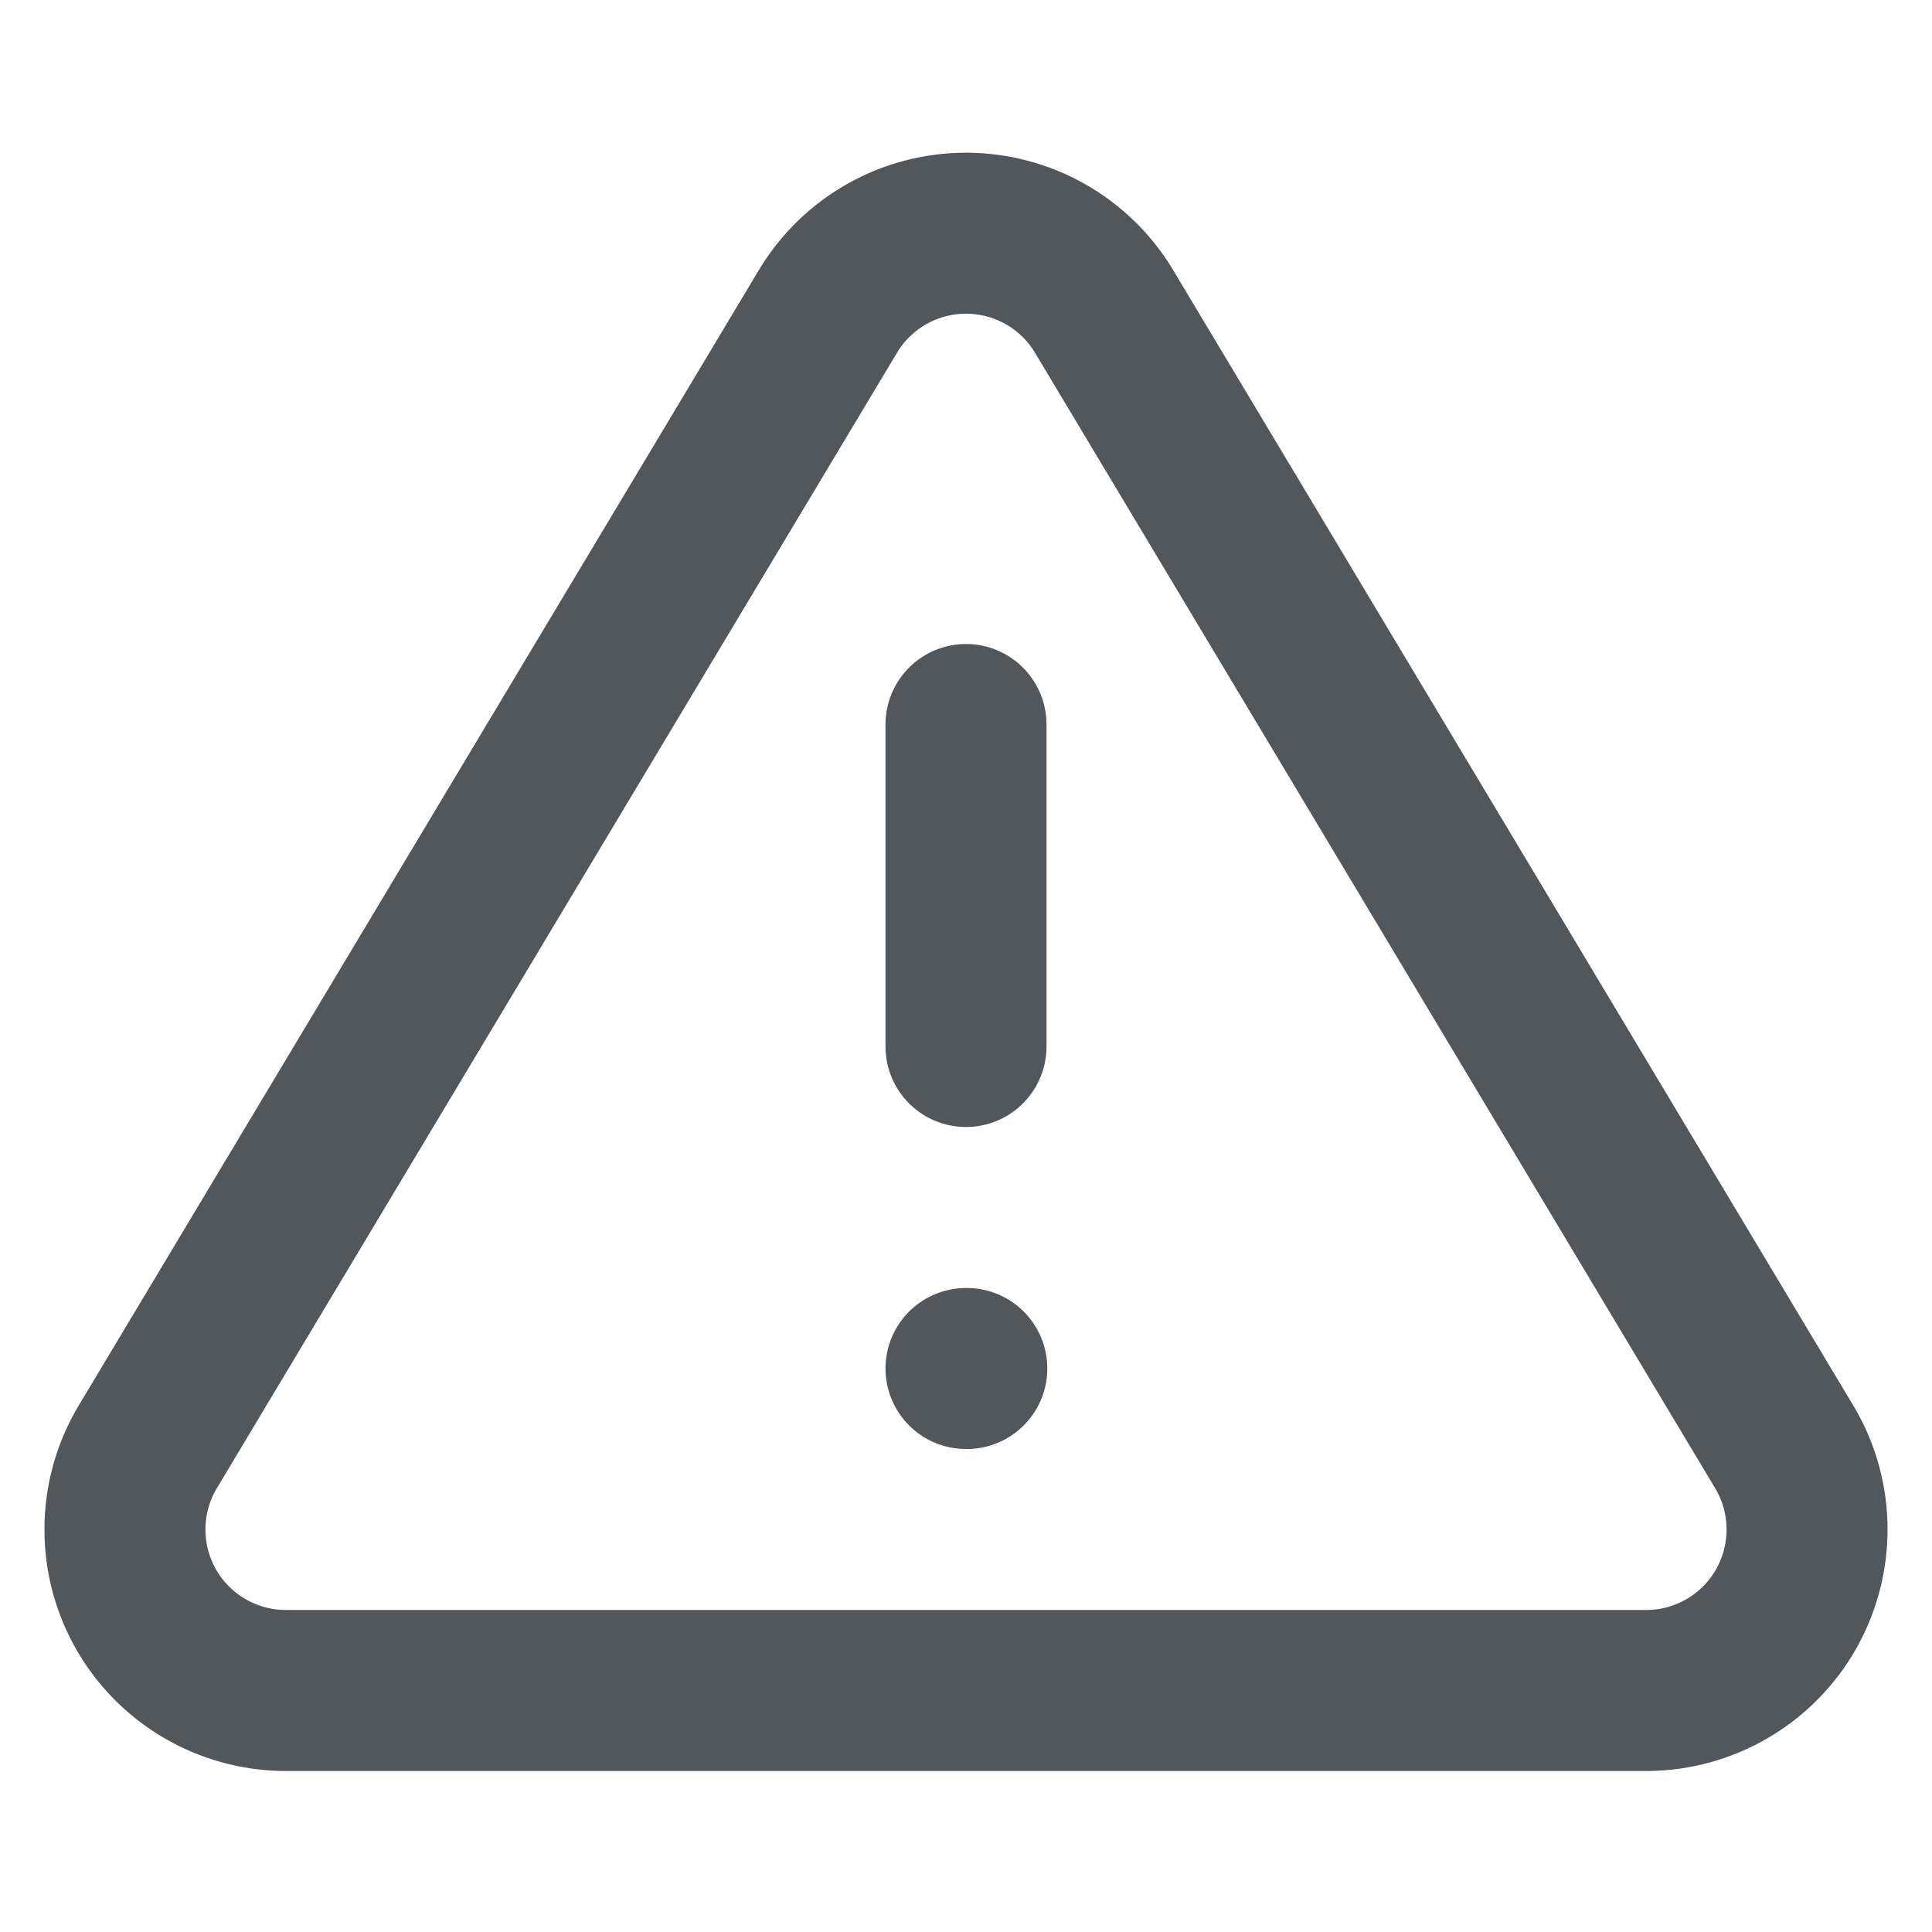
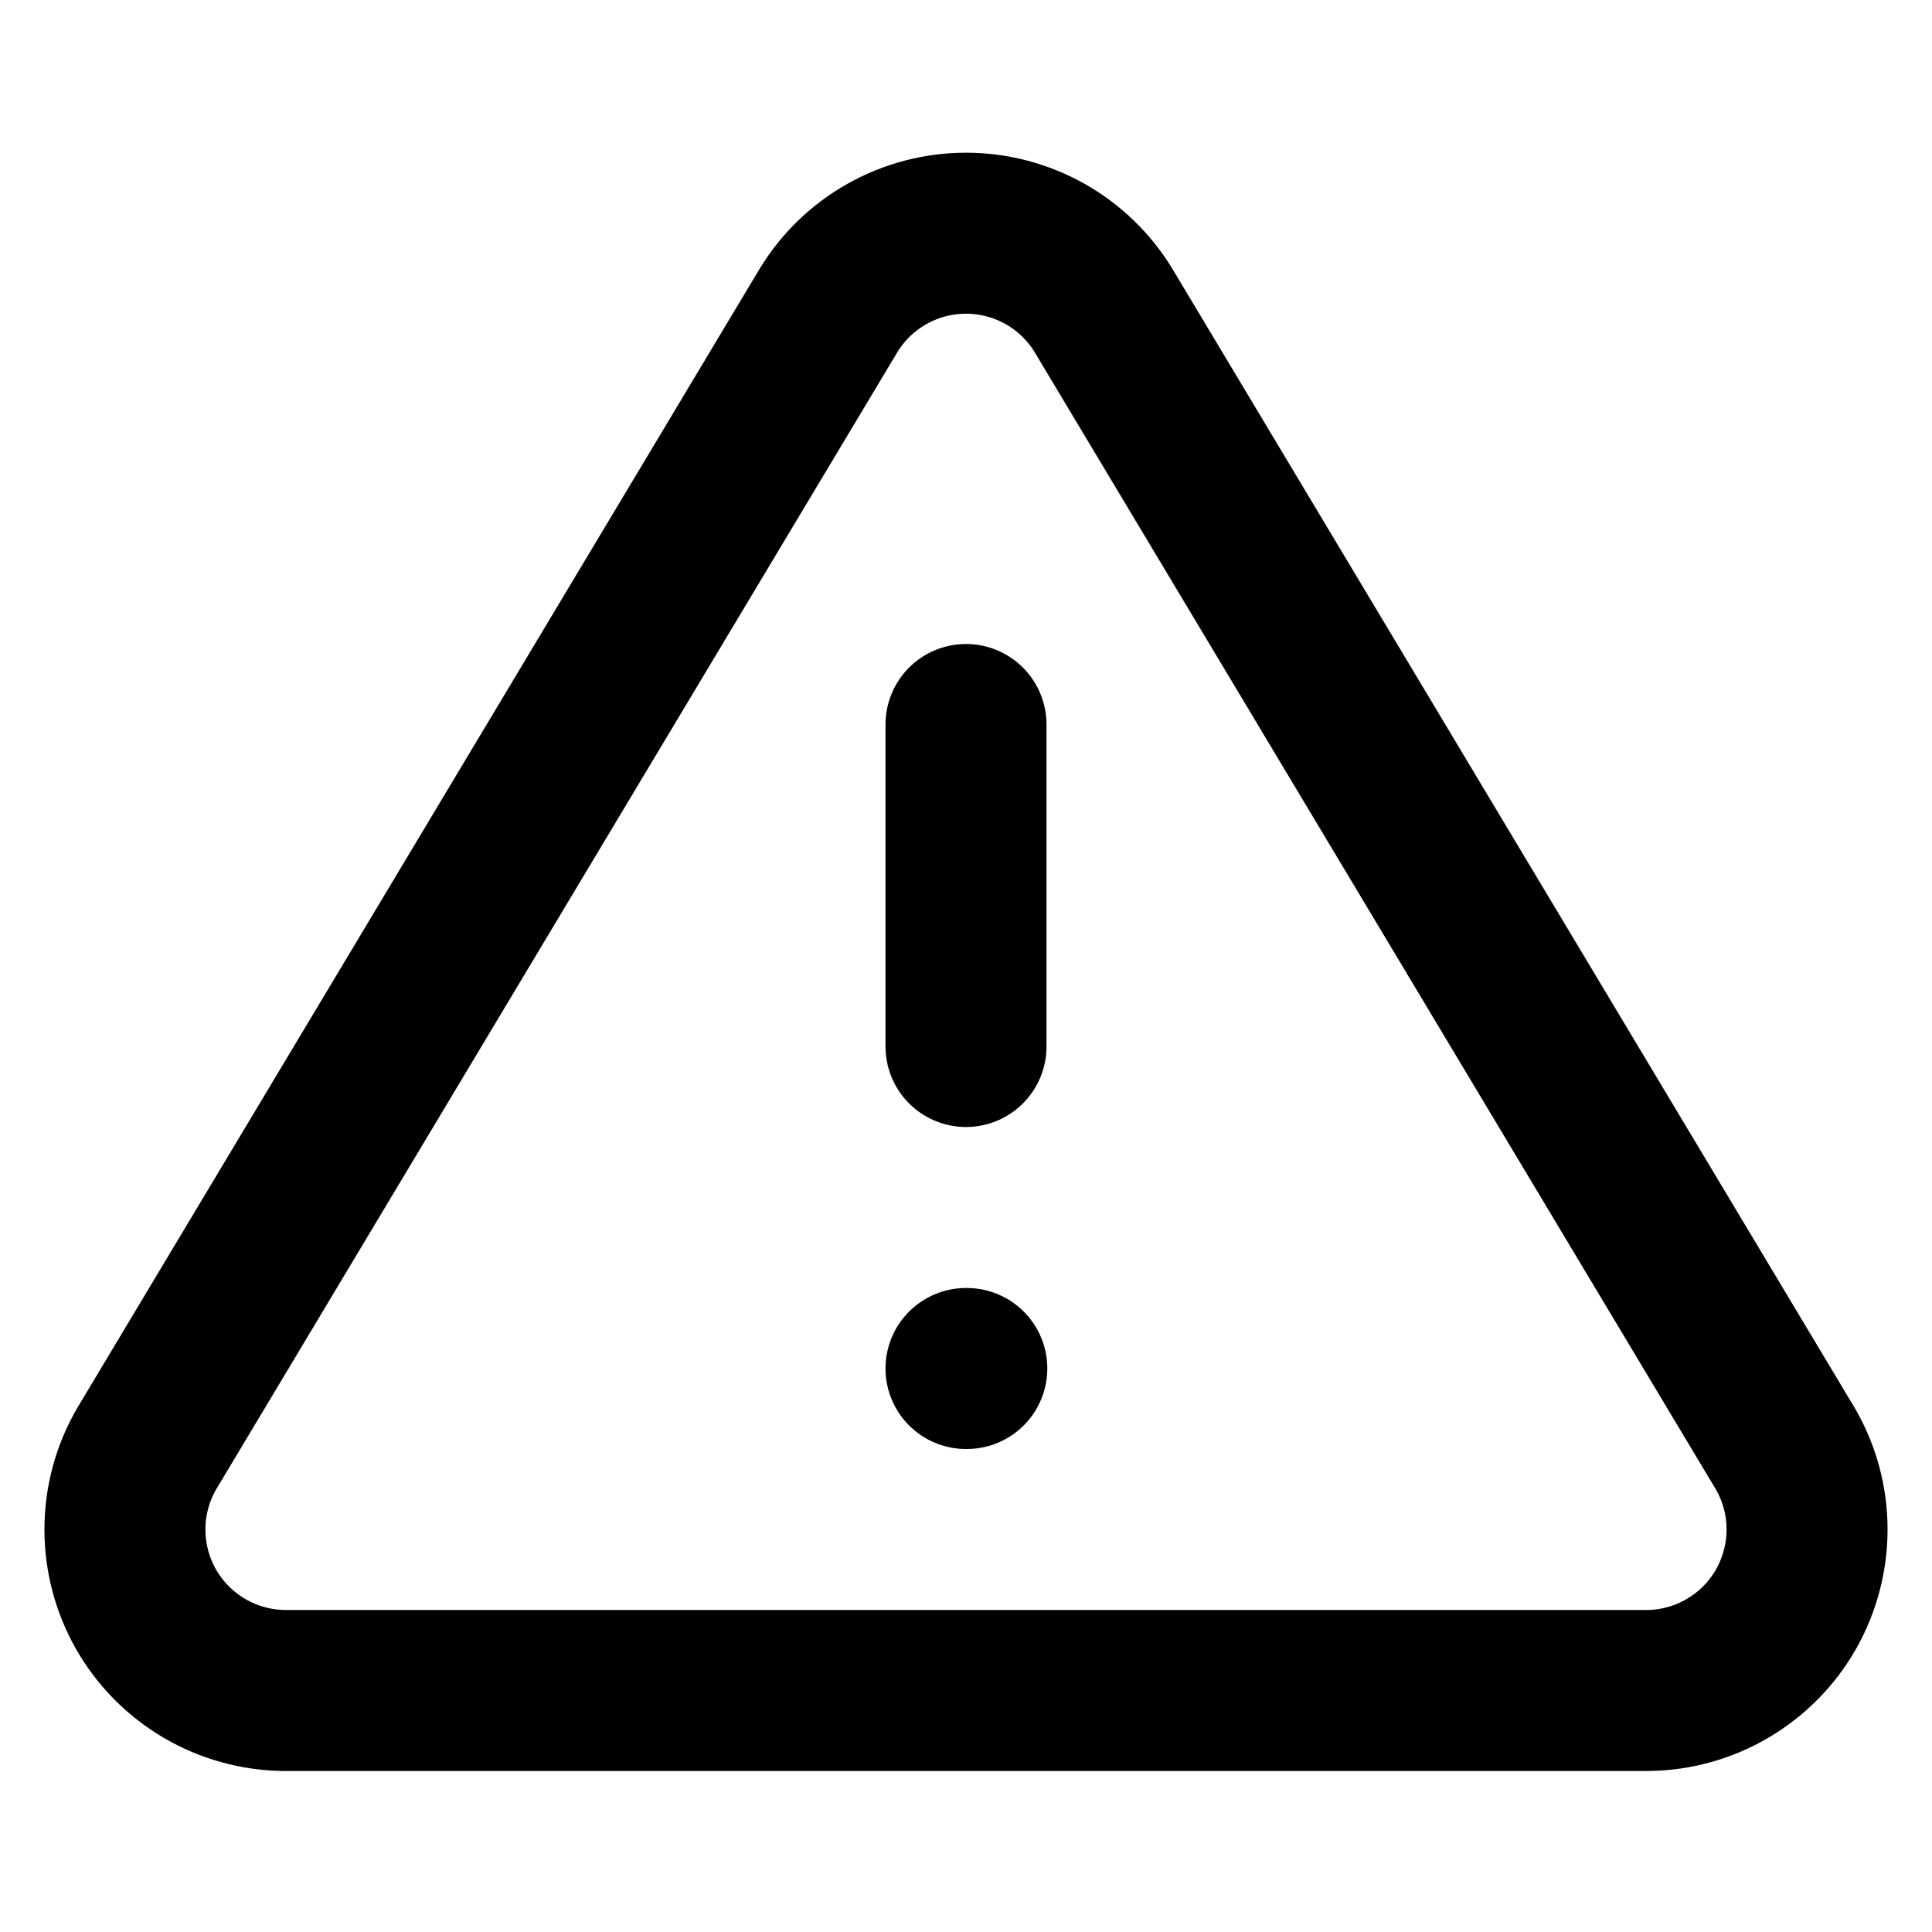
<svg xmlns="http://www.w3.org/2000/svg" width="24" height="24" viewBox="0 0 24 24" fill="none">
-   <path d="M10.29 3.86L1.82 18C1.645 18.302 1.553 18.645 1.552 18.994C1.551 19.344 1.641 19.687 1.814 19.991C1.987 20.294 2.237 20.547 2.538 20.724C2.839 20.901 3.181 20.996 3.53 21H20.47C20.819 20.996 21.161 20.901 21.462 20.724C21.763 20.547 22.013 20.294 22.186 19.991C22.358 19.687 22.449 19.344 22.448 18.994C22.447 18.645 22.355 18.302 22.18 18L13.71 3.86C13.532 3.566 13.281 3.323 12.981 3.154C12.682 2.986 12.344 2.897 12 2.897C11.656 2.897 11.318 2.986 11.019 3.154C10.719 3.323 10.468 3.566 10.29 3.86V3.86Z" stroke="#52575C" stroke-width="2" stroke-linecap="round" stroke-linejoin="round" />
-   <path d="M12 9V13" stroke="#52575C" stroke-width="2" stroke-linecap="round" stroke-linejoin="round" />
-   <path d="M12 17H12.01" stroke="#52575C" stroke-width="2" stroke-linecap="round" stroke-linejoin="round" />
+   <path d="M10.29 3.86L1.82 18C1.645 18.302 1.553 18.645 1.552 18.994C1.551 19.344 1.641 19.687 1.814 19.991C1.987 20.294 2.237 20.547 2.538 20.724C2.839 20.901 3.181 20.996 3.53 21H20.47C20.819 20.996 21.161 20.901 21.462 20.724C21.763 20.547 22.013 20.294 22.186 19.991C22.358 19.687 22.449 19.344 22.448 18.994C22.447 18.645 22.355 18.302 22.18 18L13.71 3.86C13.532 3.566 13.281 3.323 12.981 3.154C12.682 2.986 12.344 2.897 12 2.897C11.656 2.897 11.318 2.986 11.019 3.154C10.719 3.323 10.468 3.566 10.29 3.86V3.86Z" stroke="currentColor" stroke-width="2" stroke-linecap="round" stroke-linejoin="round" />
+   <path d="M12 9V13" stroke="currentColor" stroke-width="2" stroke-linecap="round" stroke-linejoin="round" />
+   <path d="M12 17H12.01" stroke="currentColor" stroke-width="2" stroke-linecap="round" stroke-linejoin="round" />
</svg>
